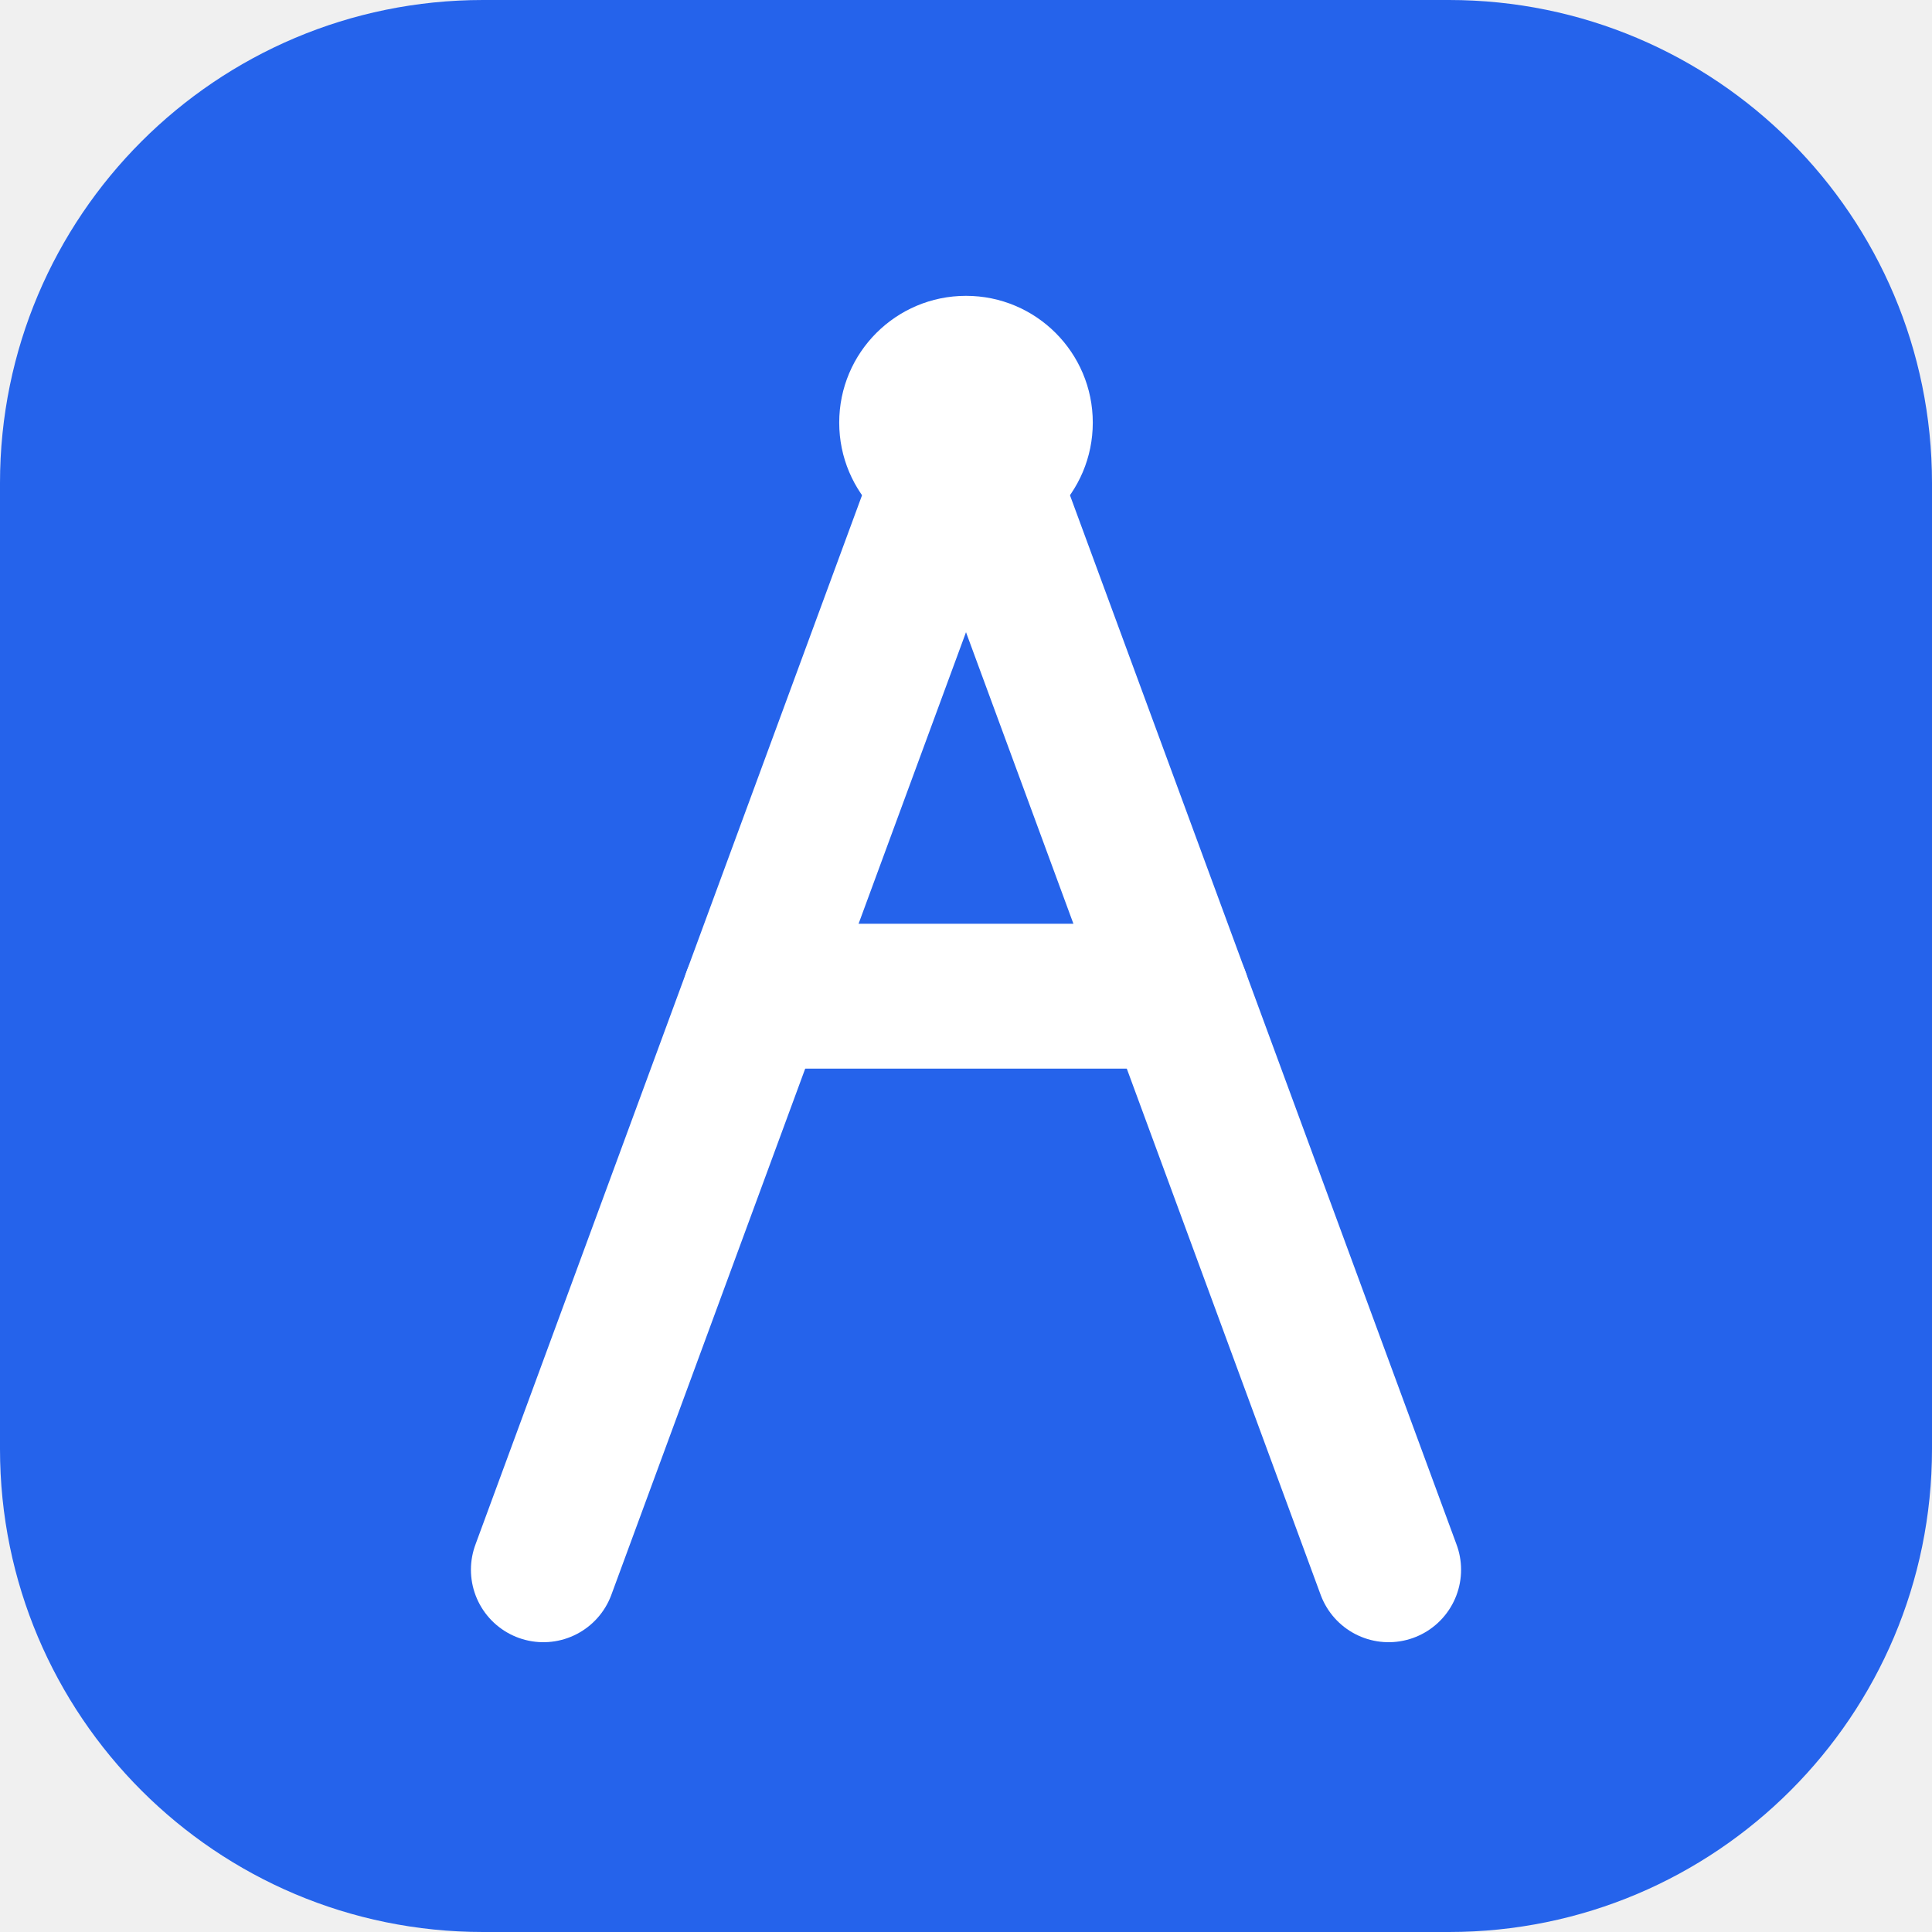
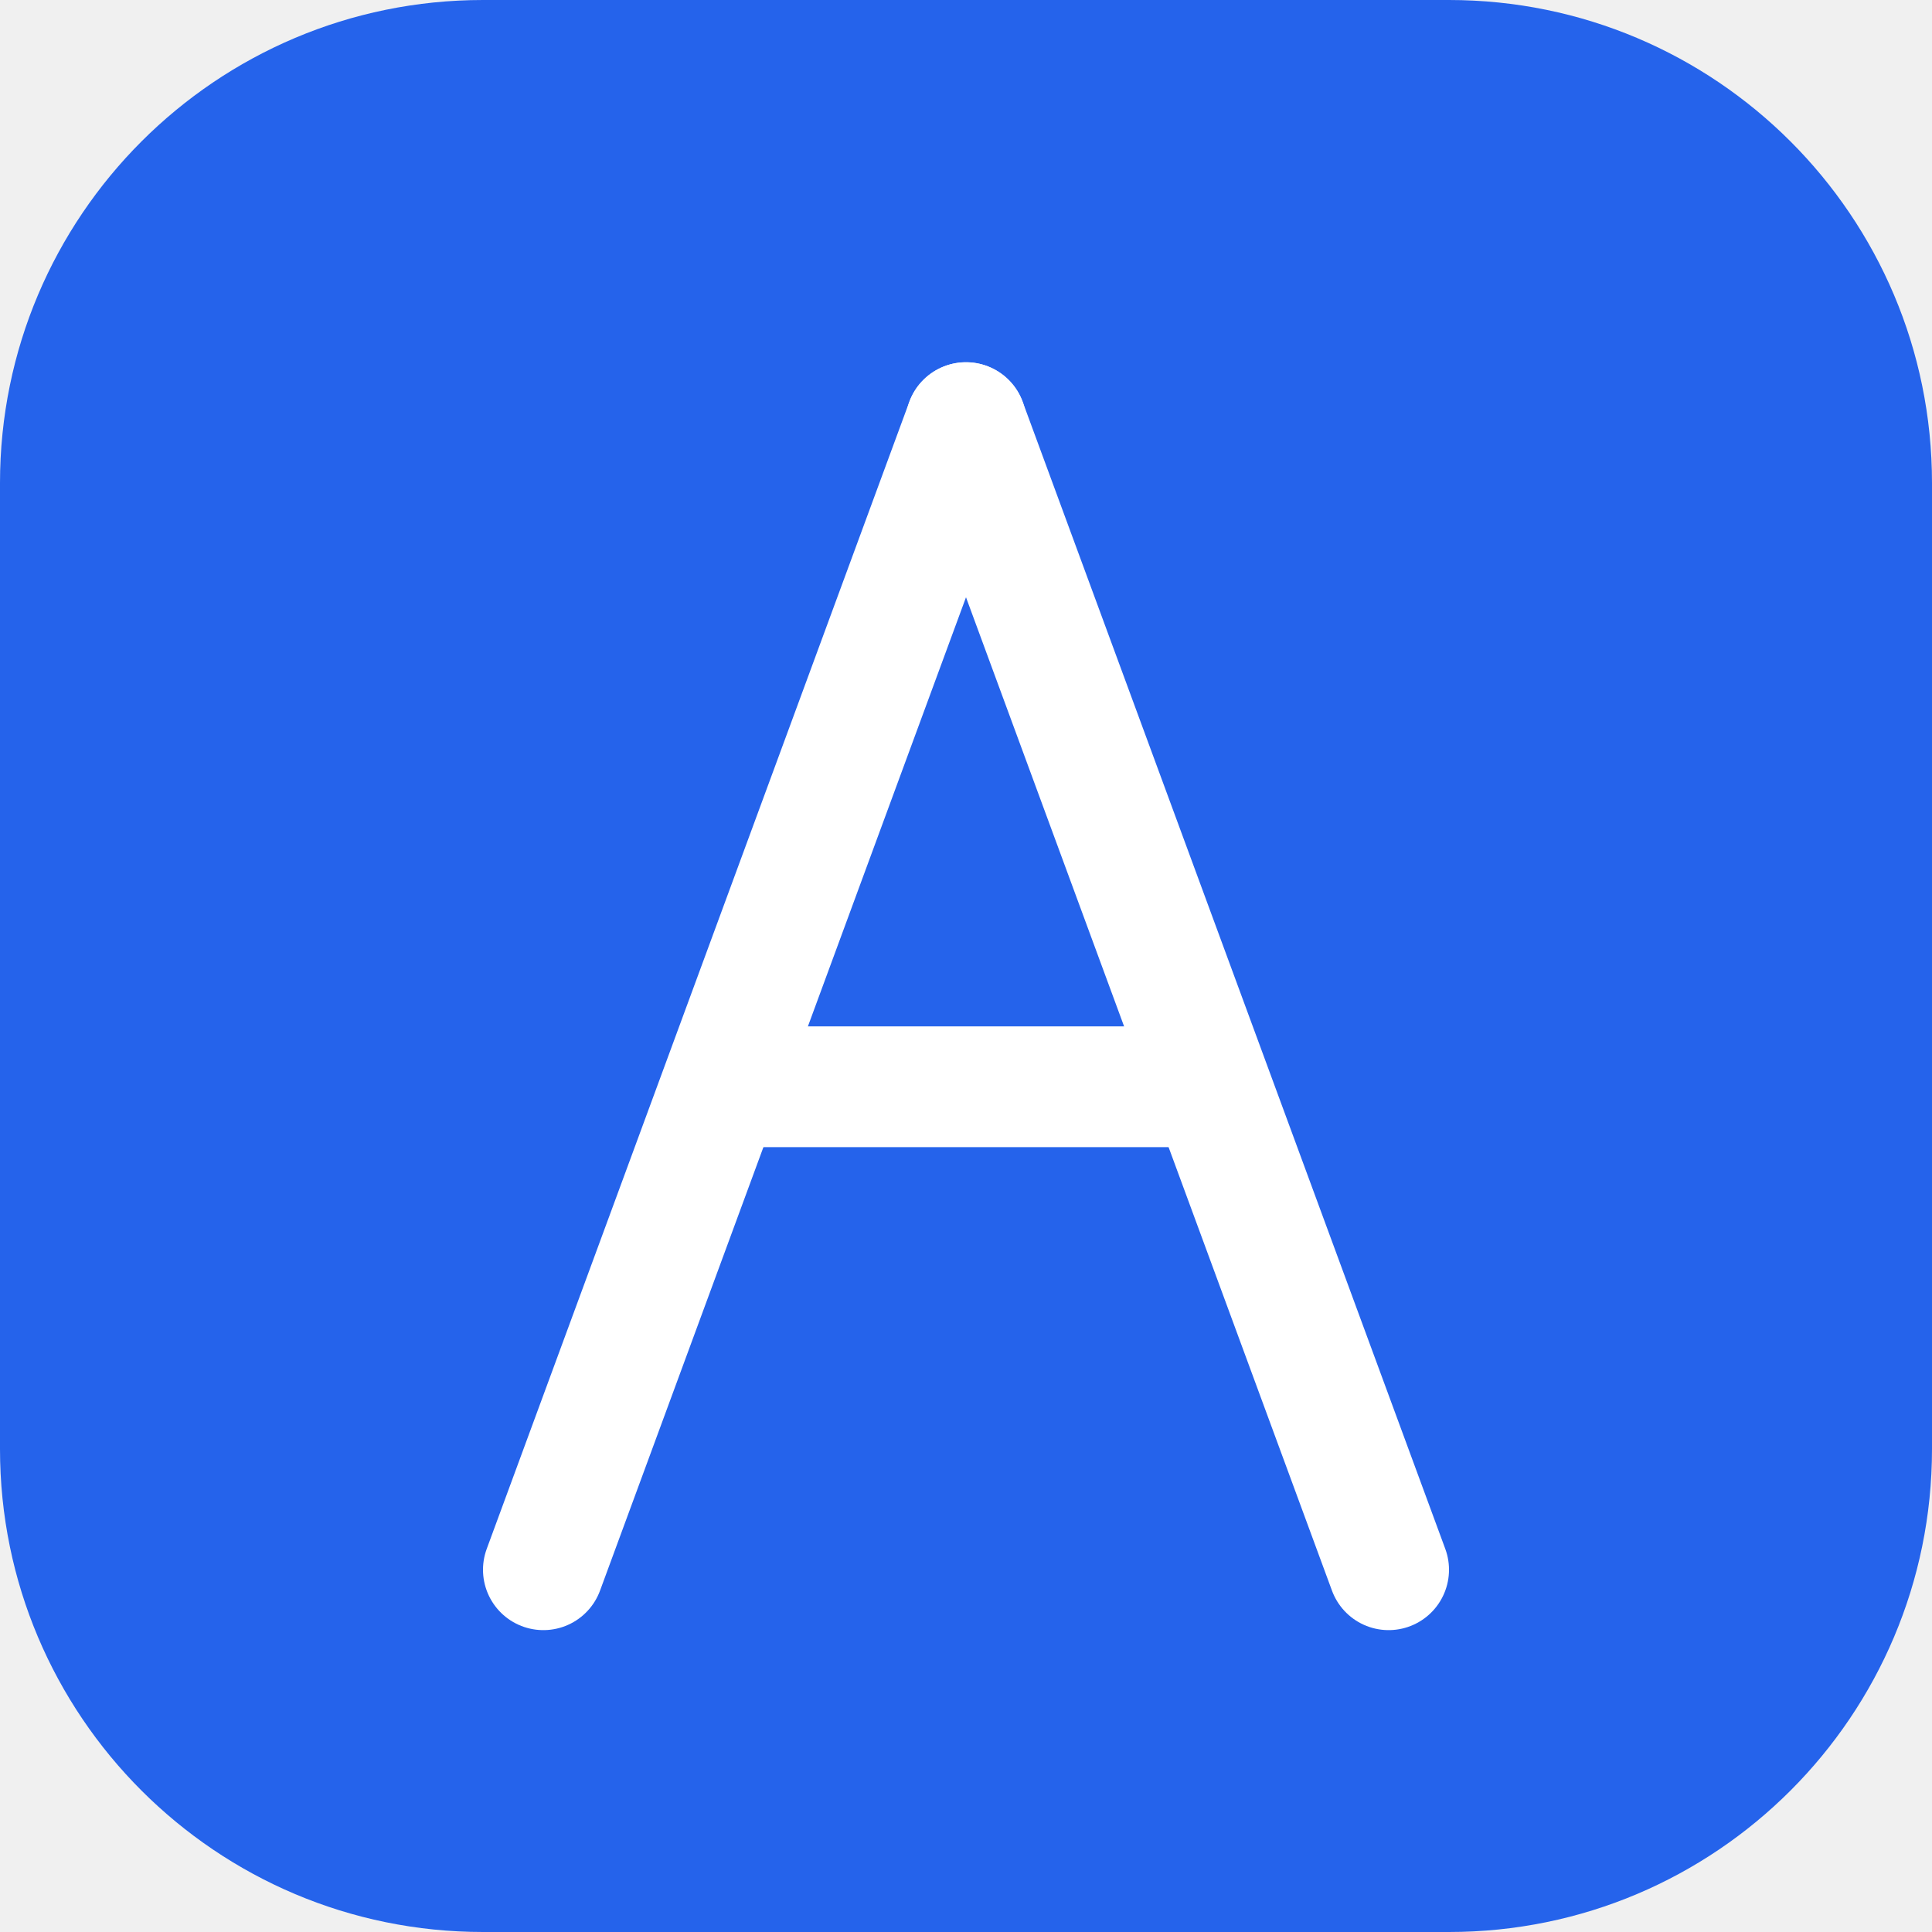
<svg xmlns="http://www.w3.org/2000/svg" viewBox="0 0 32 32" role="img" aria-label="Math Atlas">
  <style>
-     .bg { fill: #2563eb; }
-     @media (prefers-color-scheme: dark) { .bg { fill: #58c4dd; } }
+     .bg {
+       fill: #2563eb;
+     }
  </style>
  <rect class="bg" width="32" height="32" rx="8" />
-   <g fill="none" stroke="#ffffff" stroke-width="2.4" stroke-linecap="round" stroke-linejoin="round">
+   <g fill="none" stroke="#ffffff" stroke-width="2" stroke-linecap="round" stroke-linejoin="round">
    <path d="M16 7 L9 26" />
    <path d="M16 7 L23 26" />
-     <path d="M12.5 16.5 L19.5 16.5" />
+     <path d="M12 18 L20 18" />
  </g>
-   <circle cx="16" cy="7" r="2.1" fill="#ffffff" />
</svg>
